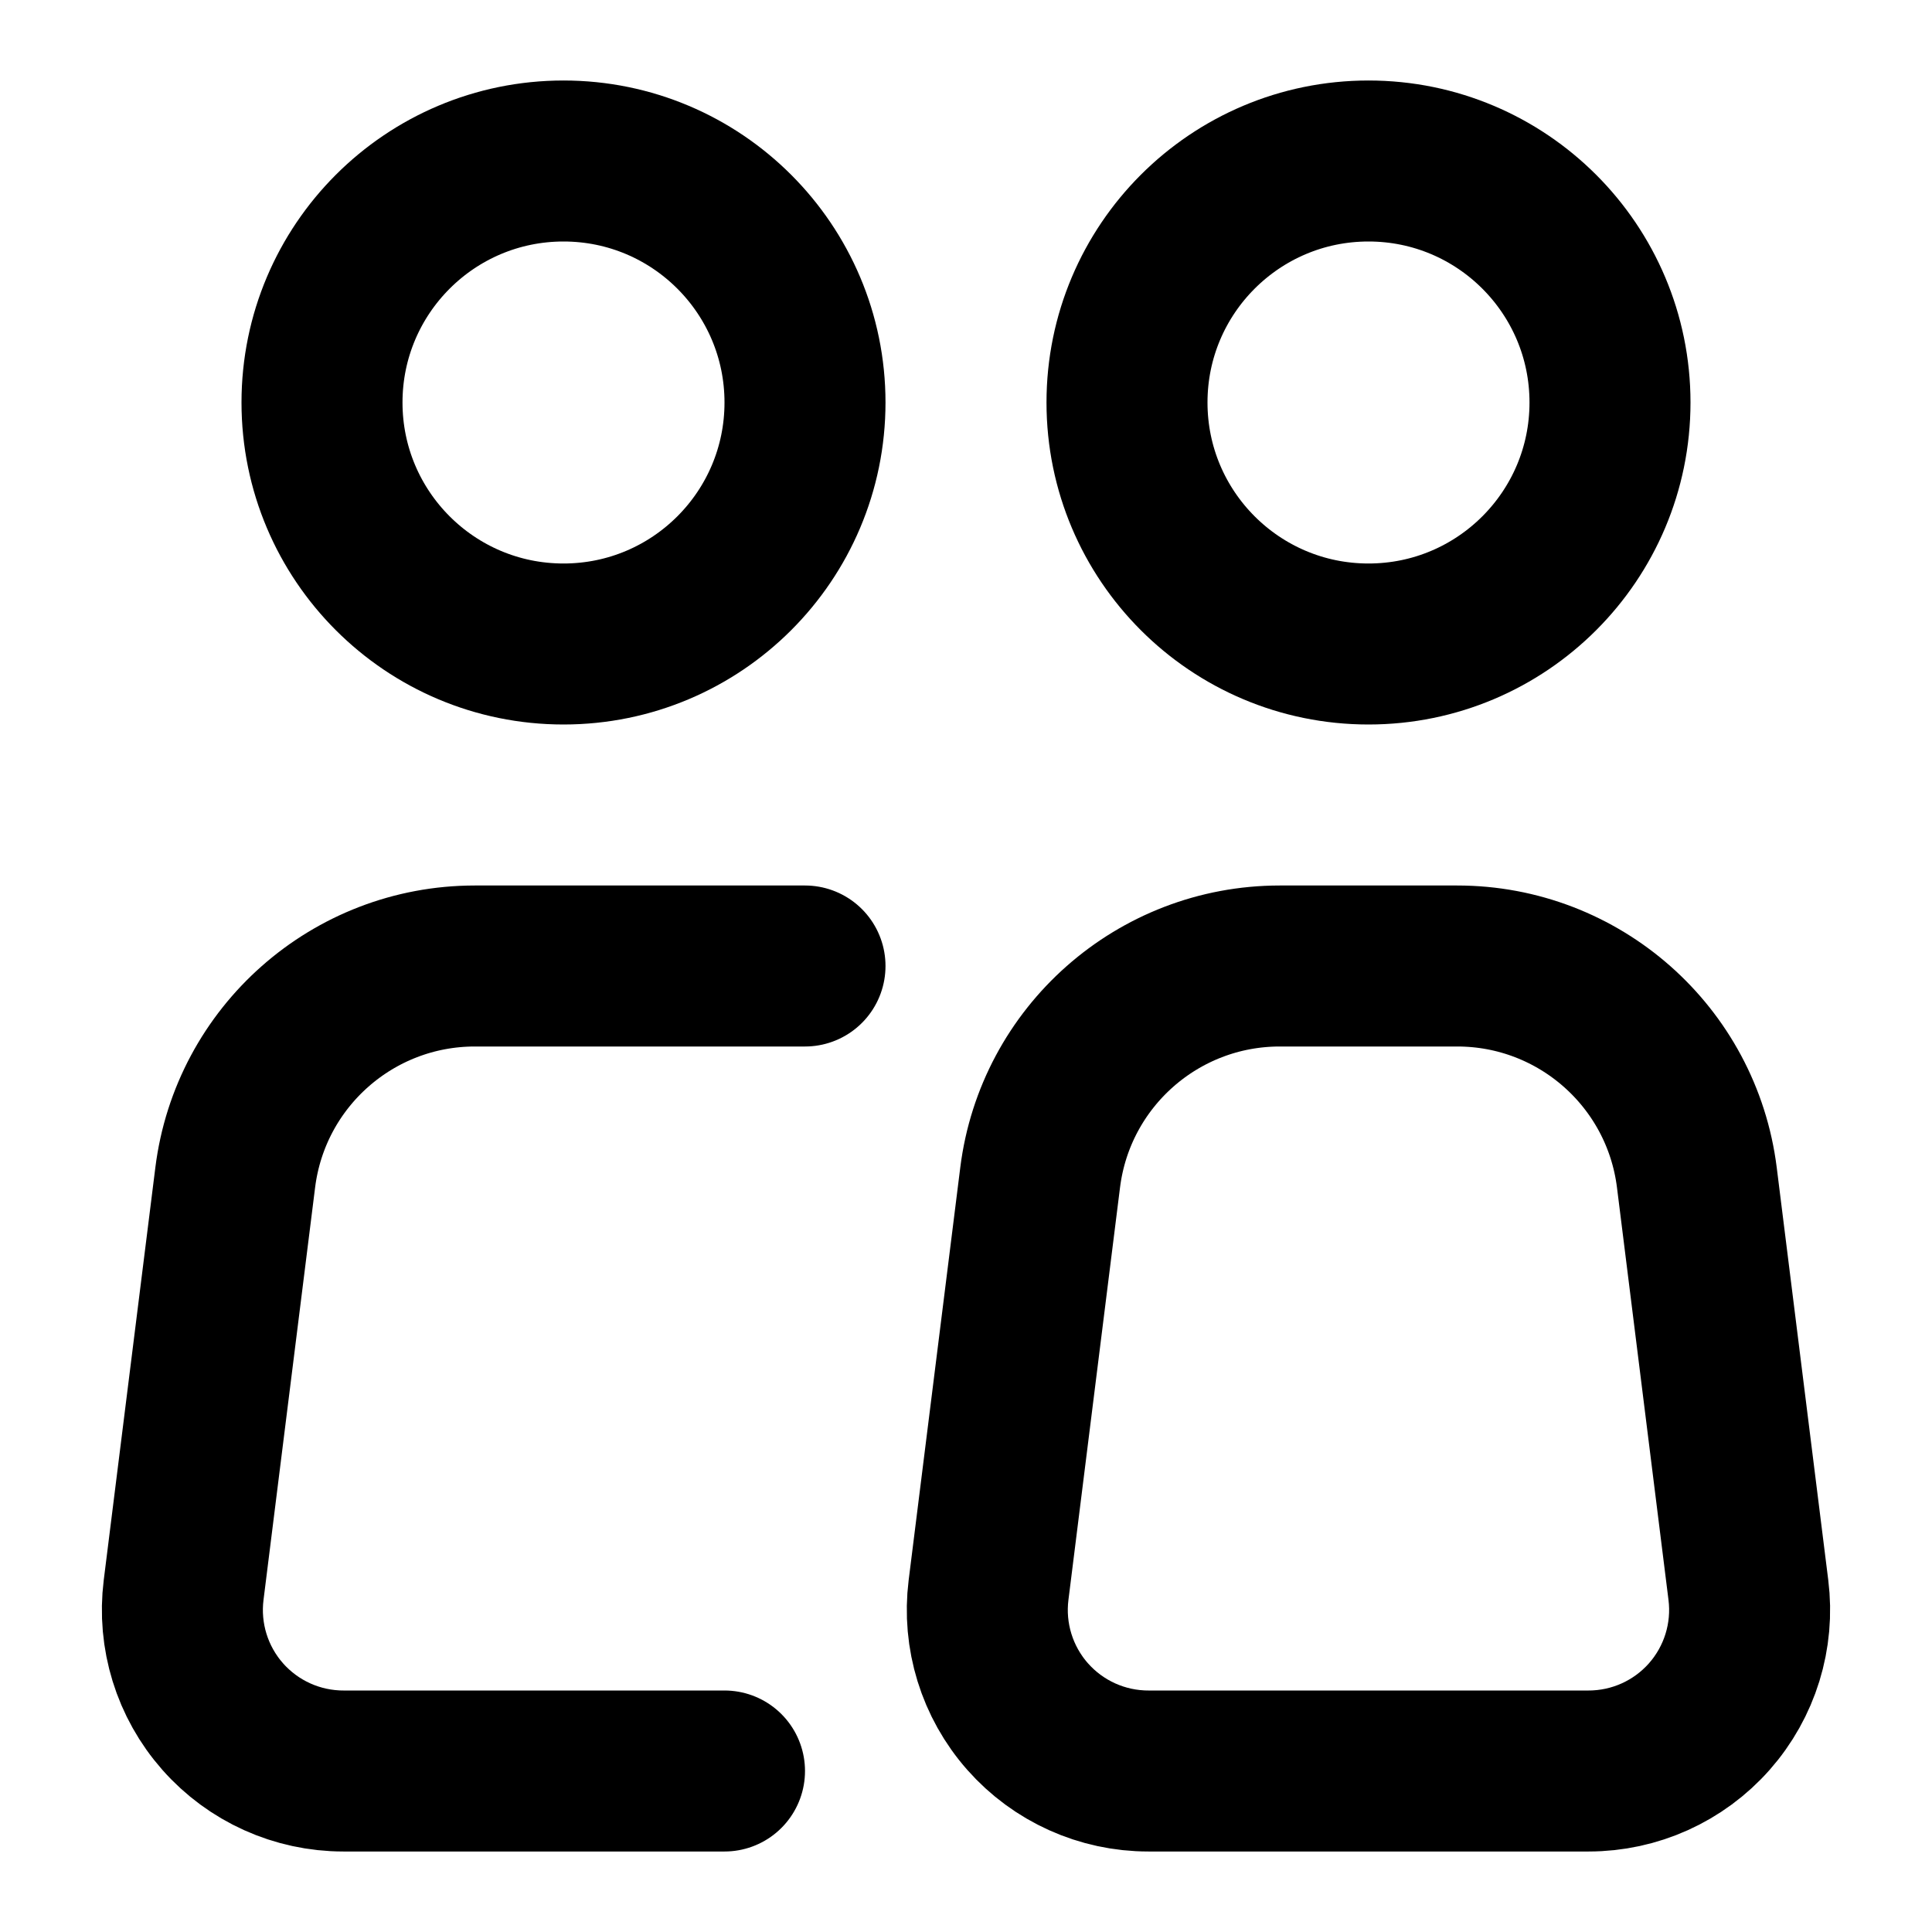
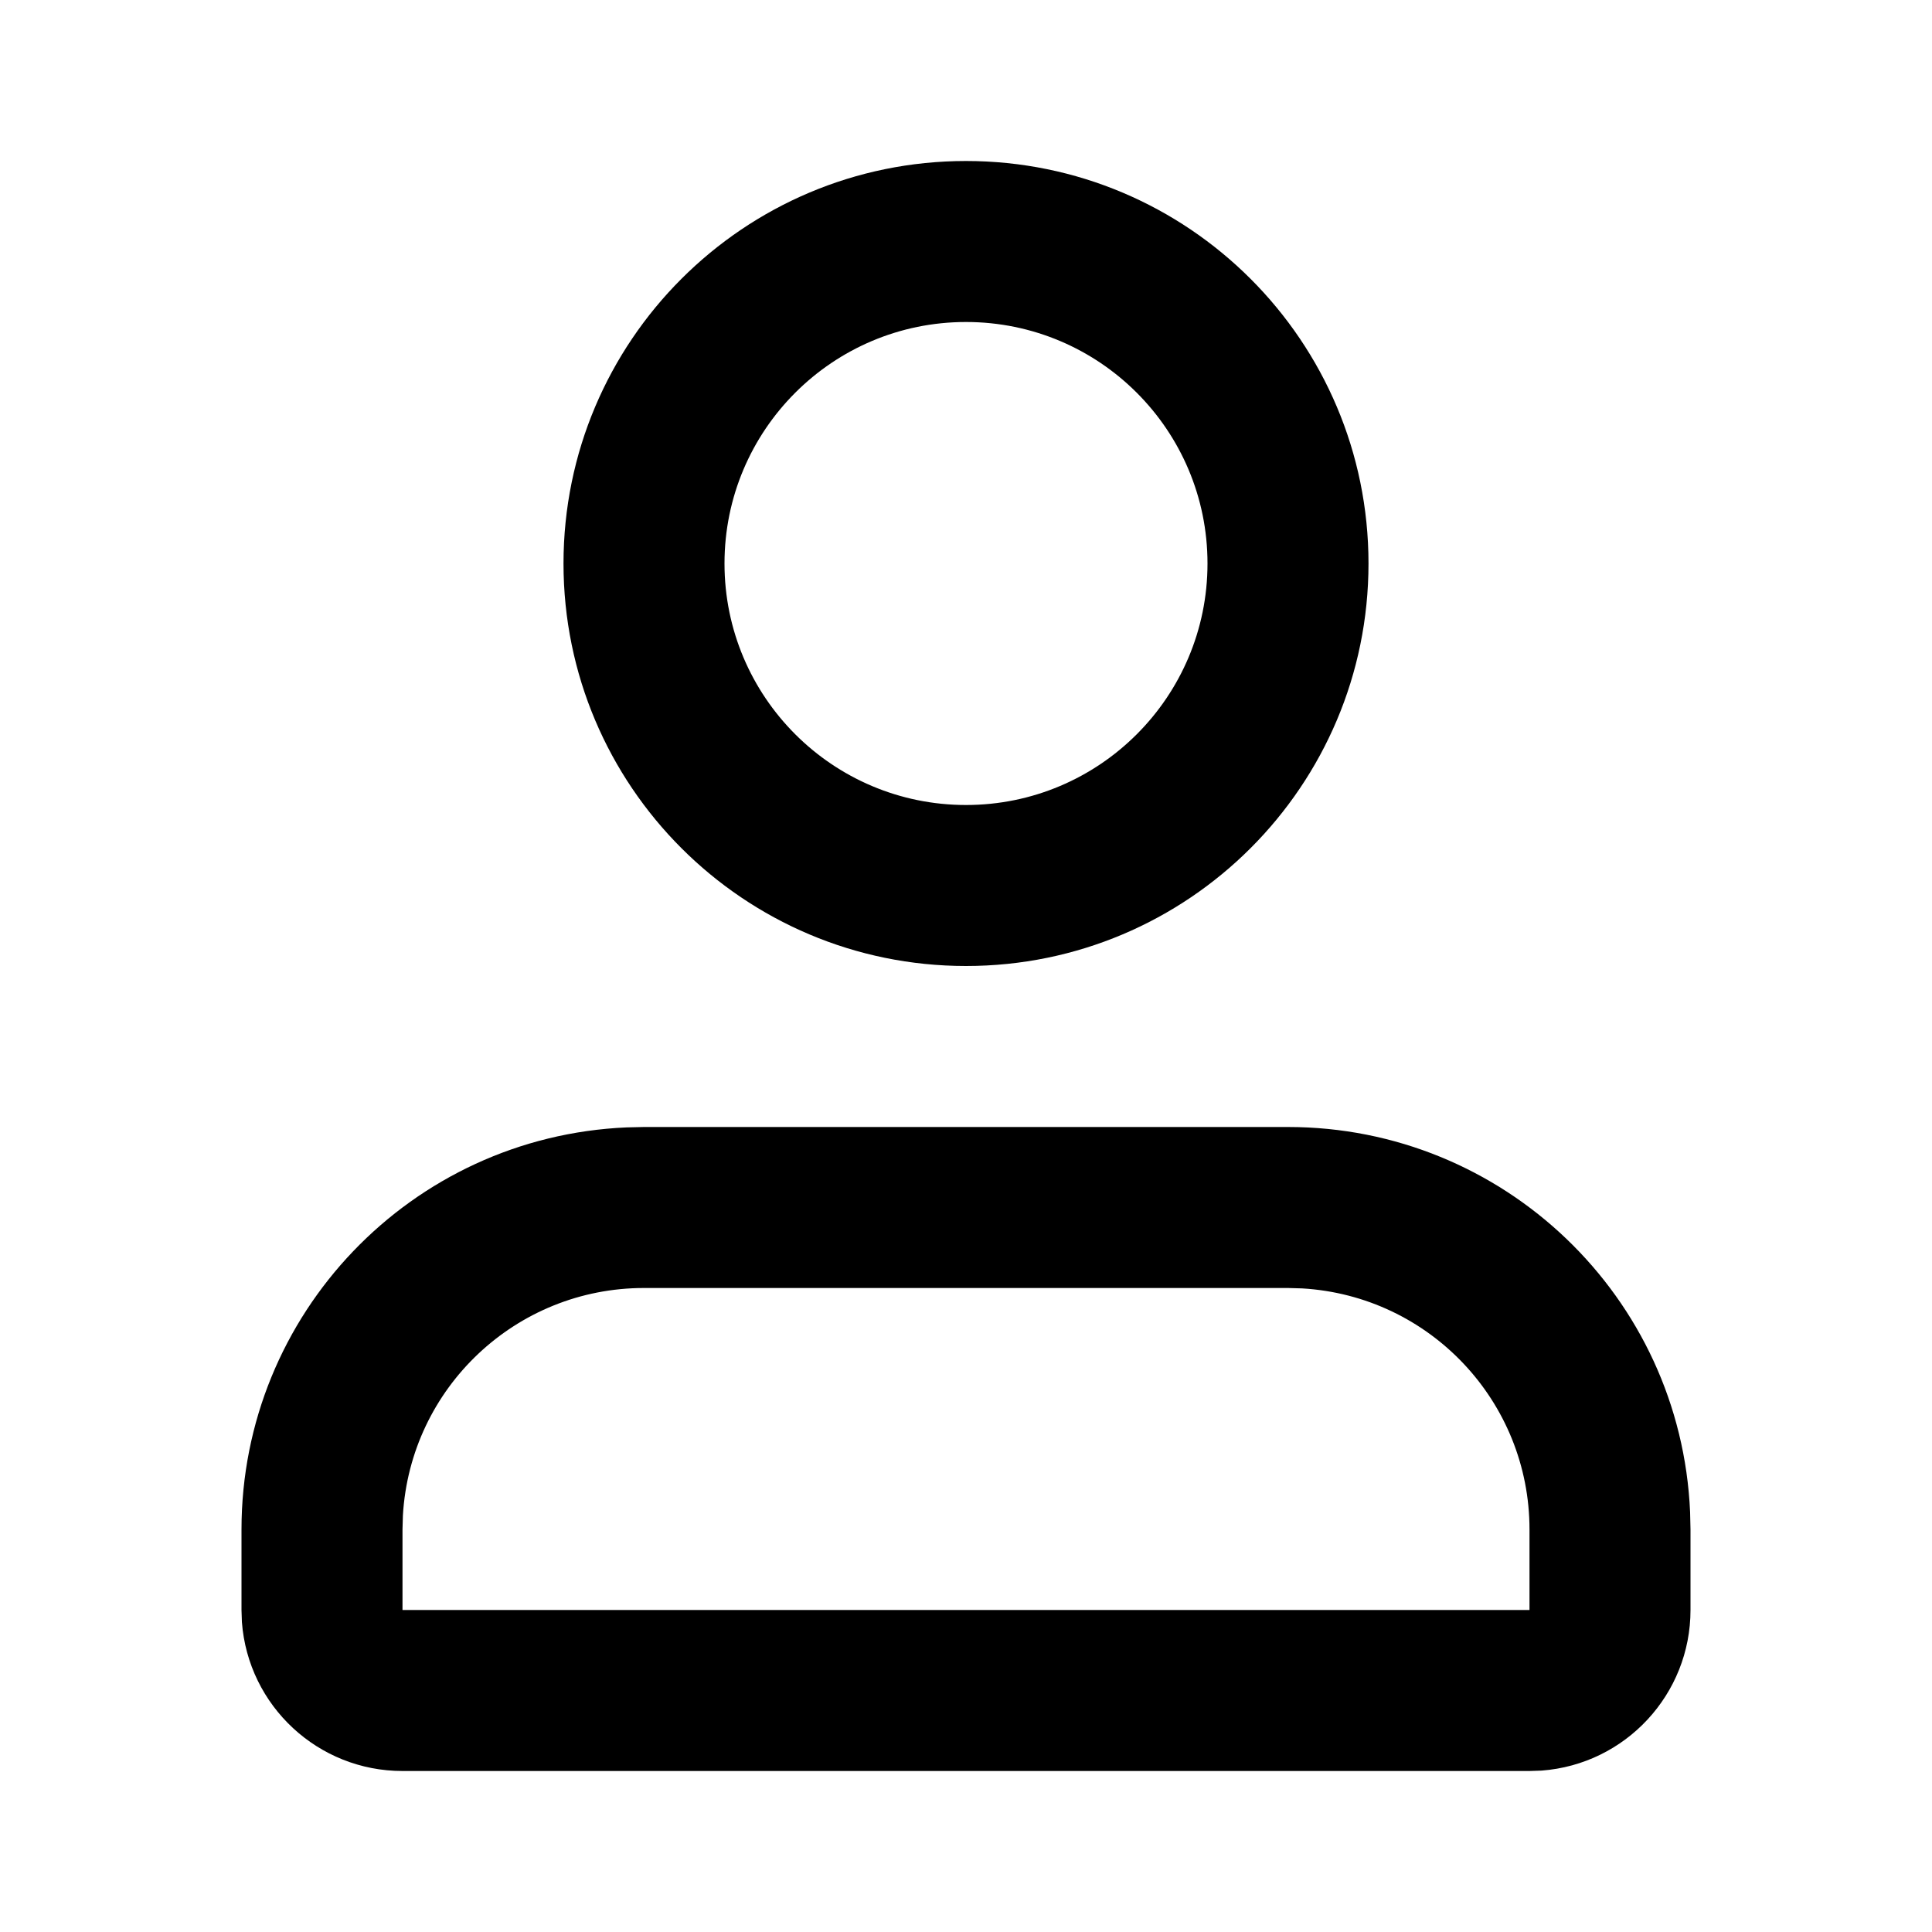
<svg width="32" height="32" viewBox="0 0 24 24">
-   <g fill="none" stroke="currentColor" stroke-width="2">
-     <circle cx="7" cy="5" r="3" />
-     <path stroke-linecap="round" stroke-linejoin="round" d="M10 12H5.898a3 3 0 0 0-2.976 2.628l-.641 5.124A2 2 0 0 0 4.266 22H9m12.719-2.248l-.64-5.124A3 3 0 0 0 18.101 12h-2.204a3 3 0 0 0-2.976 2.628l-.641 5.124A2 2 0 0 0 14.266 22h5.468a2 2 0 0 0 1.985-2.248Z" />
-     <circle cx="17" cy="5" r="3" />
+   <g fill="none" fill-rule="evenodd">
+     <path d="M24 0v24H0V0h24ZM12.593 23.258l-.011.002l-.071.035l-.02.004l-.014-.004l-.071-.035c-.01-.004-.019-.001-.024.005l-.004.01l-.017.428l.005.02l.01.013l.104.074l.015.004l.012-.004l.104-.074l.012-.016l.004-.017l-.017-.427c-.002-.01-.009-.017-.017-.018Zm.265-.113l-.013.002l-.185.093l-.01.01l-.003.011l.018.43l.005.012l.008.007l.201.093c.012.004.023 0 .029-.008l.004-.014l-.034-.614c-.003-.012-.01-.02-.02-.022Zm-.715.002a.023.023 0 0 0-.027.006l-.006.014l-.034.614c0 .012.007.02.017.024l.015-.002l.201-.093l.01-.008l.004-.011l.017-.43l-.003-.012l-.01-.01l-.184-.092Z" />
+     <path fill="currentColor" d="M16 14a5 5 0 0 1 4.995 4.783L21 19v1a2 2 0 0 1-1.85 1.995L19 22H5a2 2 0 0 1-1.995-1.85L3 20v-1a5 5 0 0 1 4.783-4.995L8 14h8Zm0 2H8a3 3 0 0 0-2.995 2.824L5 19v1h14v-1a3 3 0 0 0-2.824-2.995L16 16ZM12 2a5 5 0 1 1 0 10a5 5 0 0 1 0-10Zm0 2a3 3 0 1 0 0 6a3 3 0 0 0 0-6Z" />
  </g>
</svg>
